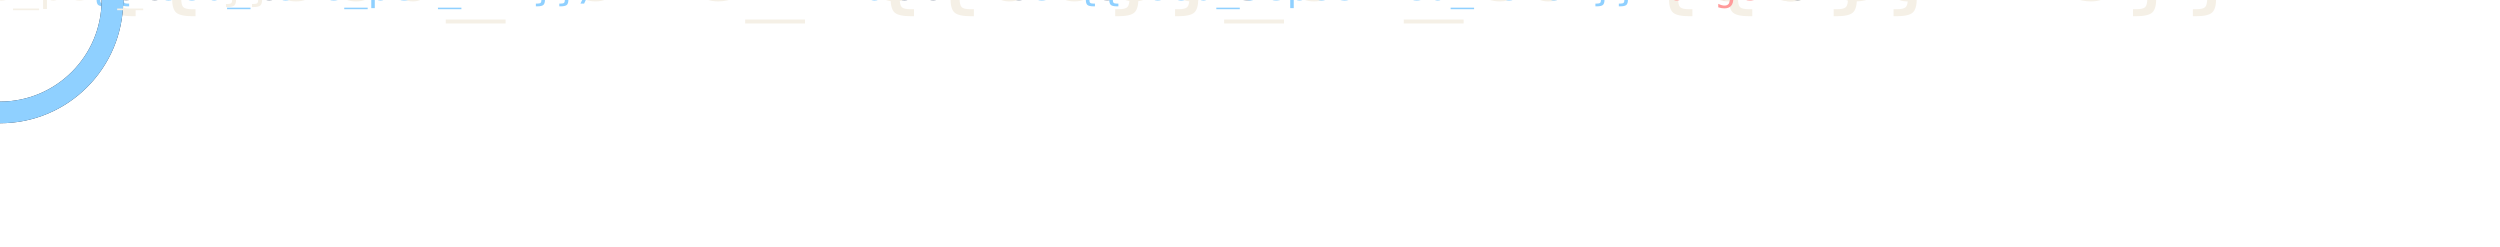
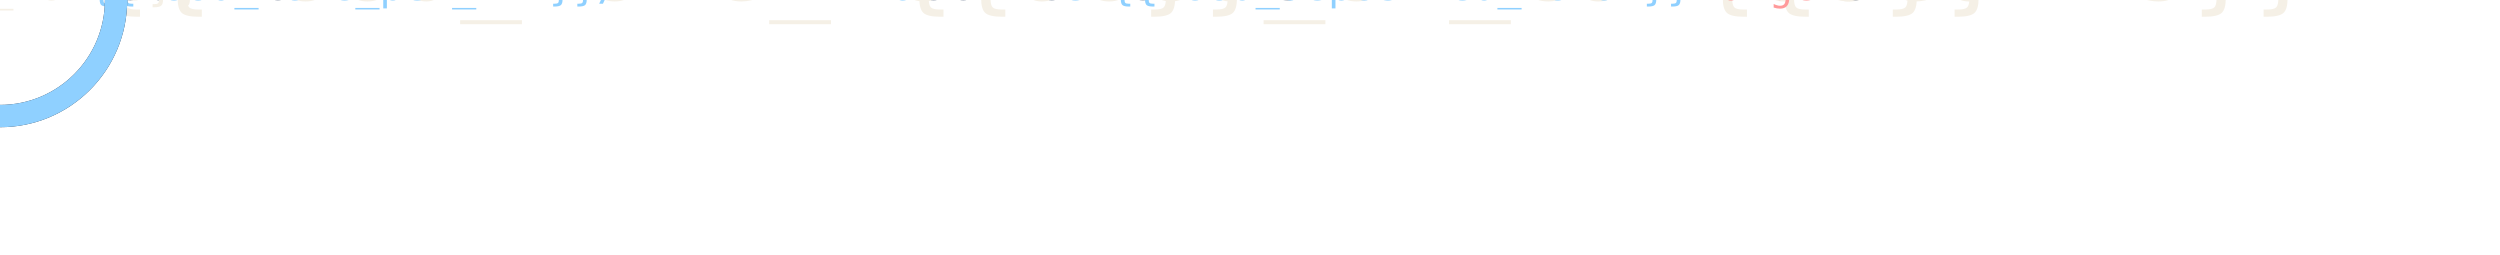
<svg xmlns="http://www.w3.org/2000/svg" width="{{width}}" height="{{height}}" viewBox="0 0 {{width}} {{height}}">
  <g font-family="Hack, monospace">
    <rect x="0" y="{{bar_y}}" width="{{width}}" height="150" rx="18" fill="#0f111a" fill-opacity="0.62" />
    <g>
      <text x="40" y="{{bar_y_plus_42}}" font-size="17" letter-spacing="3" fill="#9aa3b2">FOOD HOME</text>
      <text x="40" y="{{bar_y_plus_102}}" font-size="46" fill="#f5f0e6">{{food_home_total}}</text>
      <text x="40" y="{{bar_y_plus_132}}" font-size="18" fill="#8fd0ff">{{food_home_per_min}}/min</text>
    </g>
    <g>
      <text x="400" y="{{bar_y_plus_42}}" font-size="17" letter-spacing="3" fill="#9aa3b2">FOOD ON CANVAS</text>
      <text x="400" y="{{bar_y_plus_102}}" font-size="46" fill="#f5f0e6">{{food_on_canvas}}</text>
      <text x="400" y="{{bar_y_plus_132}}" font-size="18" fill="#8fd0ff">all-time {{food_deposited_total}}</text>
    </g>
    <g>
      <text x="760" y="{{bar_y_plus_42}}" font-size="17" letter-spacing="3" fill="#9aa3b2">DEATHS</text>
      <text x="760" y="{{bar_y_plus_102}}" font-size="46" fill="#f5f0e6">{{deaths}}</text>
      <text x="760" y="{{bar_y_plus_132}}" font-size="18" fill="#ff9a9a">hunger</text>
    </g>
    <g transform="rotate(-90 {{gauge_cx}} {{gauge_cy}})">
      <circle cx="{{gauge_cx}}" cy="{{gauge_cy}}" r="52" fill="none" stroke="#2a2f3d" stroke-width="10" />
-       <circle cx="{{gauge_cx}}" cy="{{gauge_cy}}" r="52" fill="none" stroke="#8fd0ff" stroke-width="10" stroke-linecap="round" stroke-dasharray="326.7" stroke-dashoffset="{{food_home_arc}}" />
+       <circle cx="{{gauge_cx}}" cy="{{gauge_cy}}" r="52" fill="none" stroke="#8fd0ff" stroke-width="10" stroke-linecap="round" stroke-dasharray="326.7" stroke-dashoffset="{{scout_ratio_arc}}" />
    </g>
-     <text x="{{gauge_cx}}" y="{{gauge_cy_plus_6}}" font-size="20" text-anchor="middle" fill="#f5f0e6">{{food_home_per_min}}</text>
+     <text x="{{gauge_cx}}" y="{{gauge_cy_plus_6}}" font-size="20" text-anchor="middle" fill="#f5f0e6">{{scout_ratio}}</text>
  </g>
</svg>
